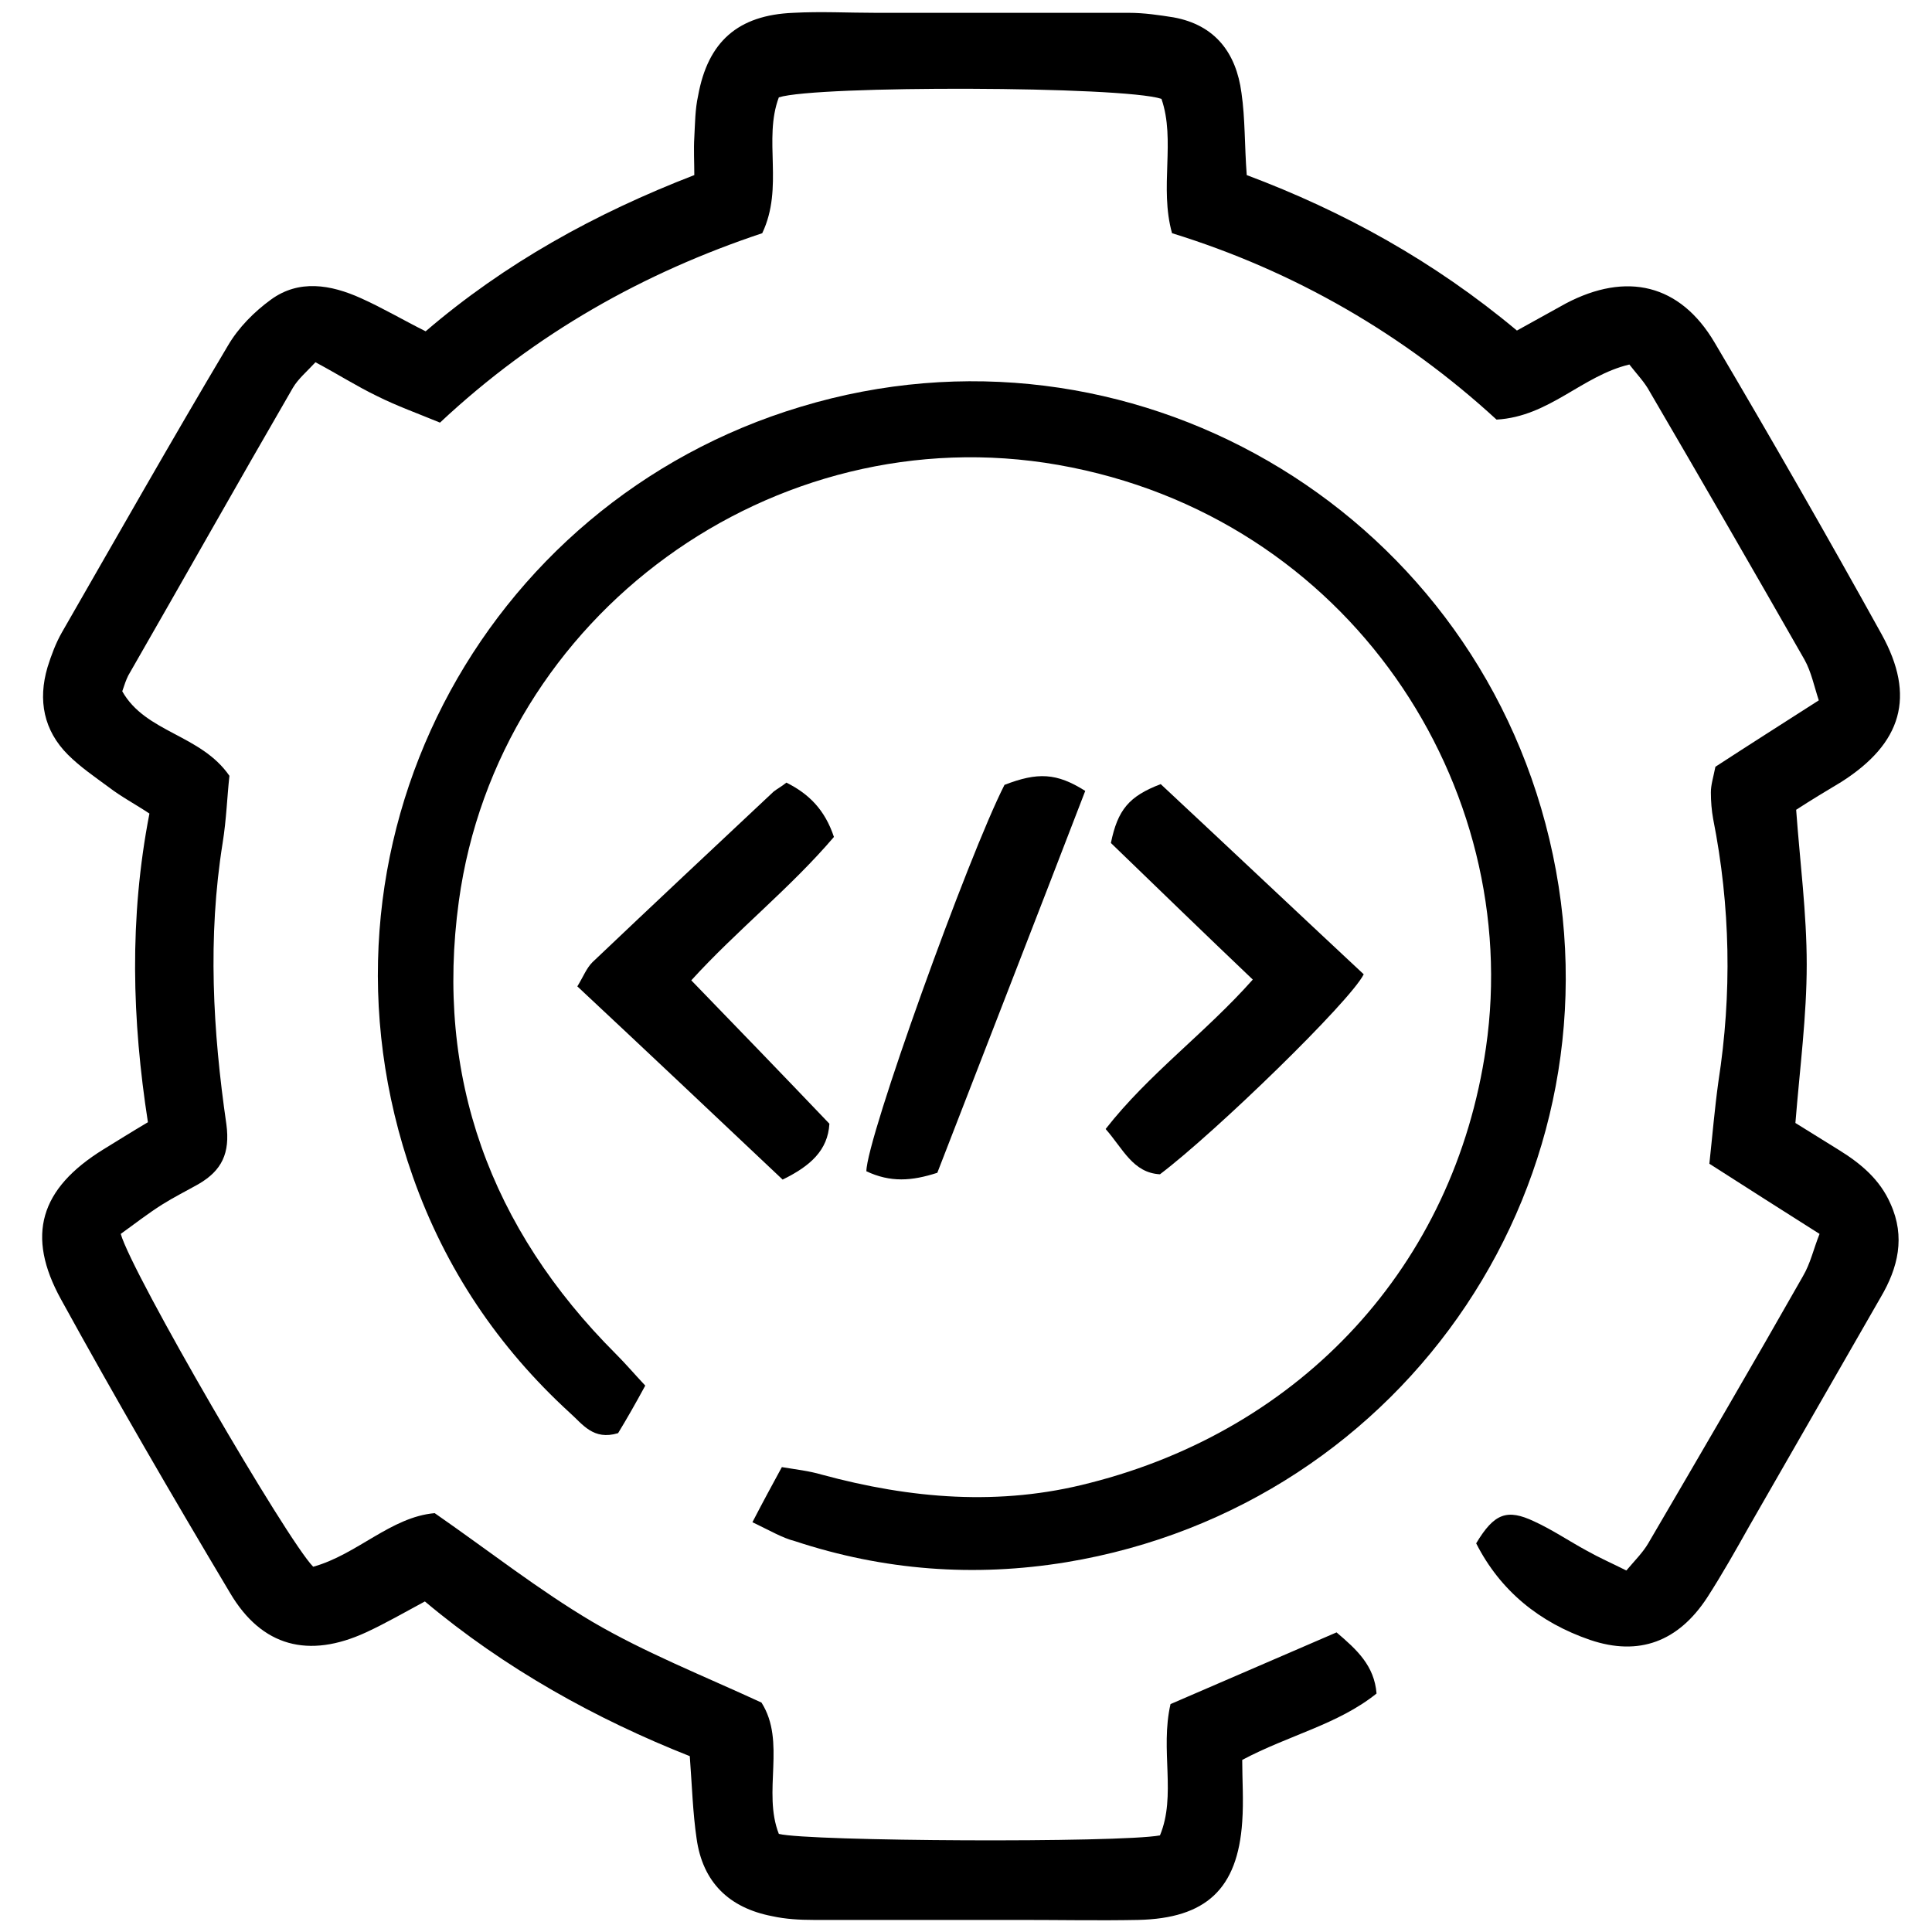
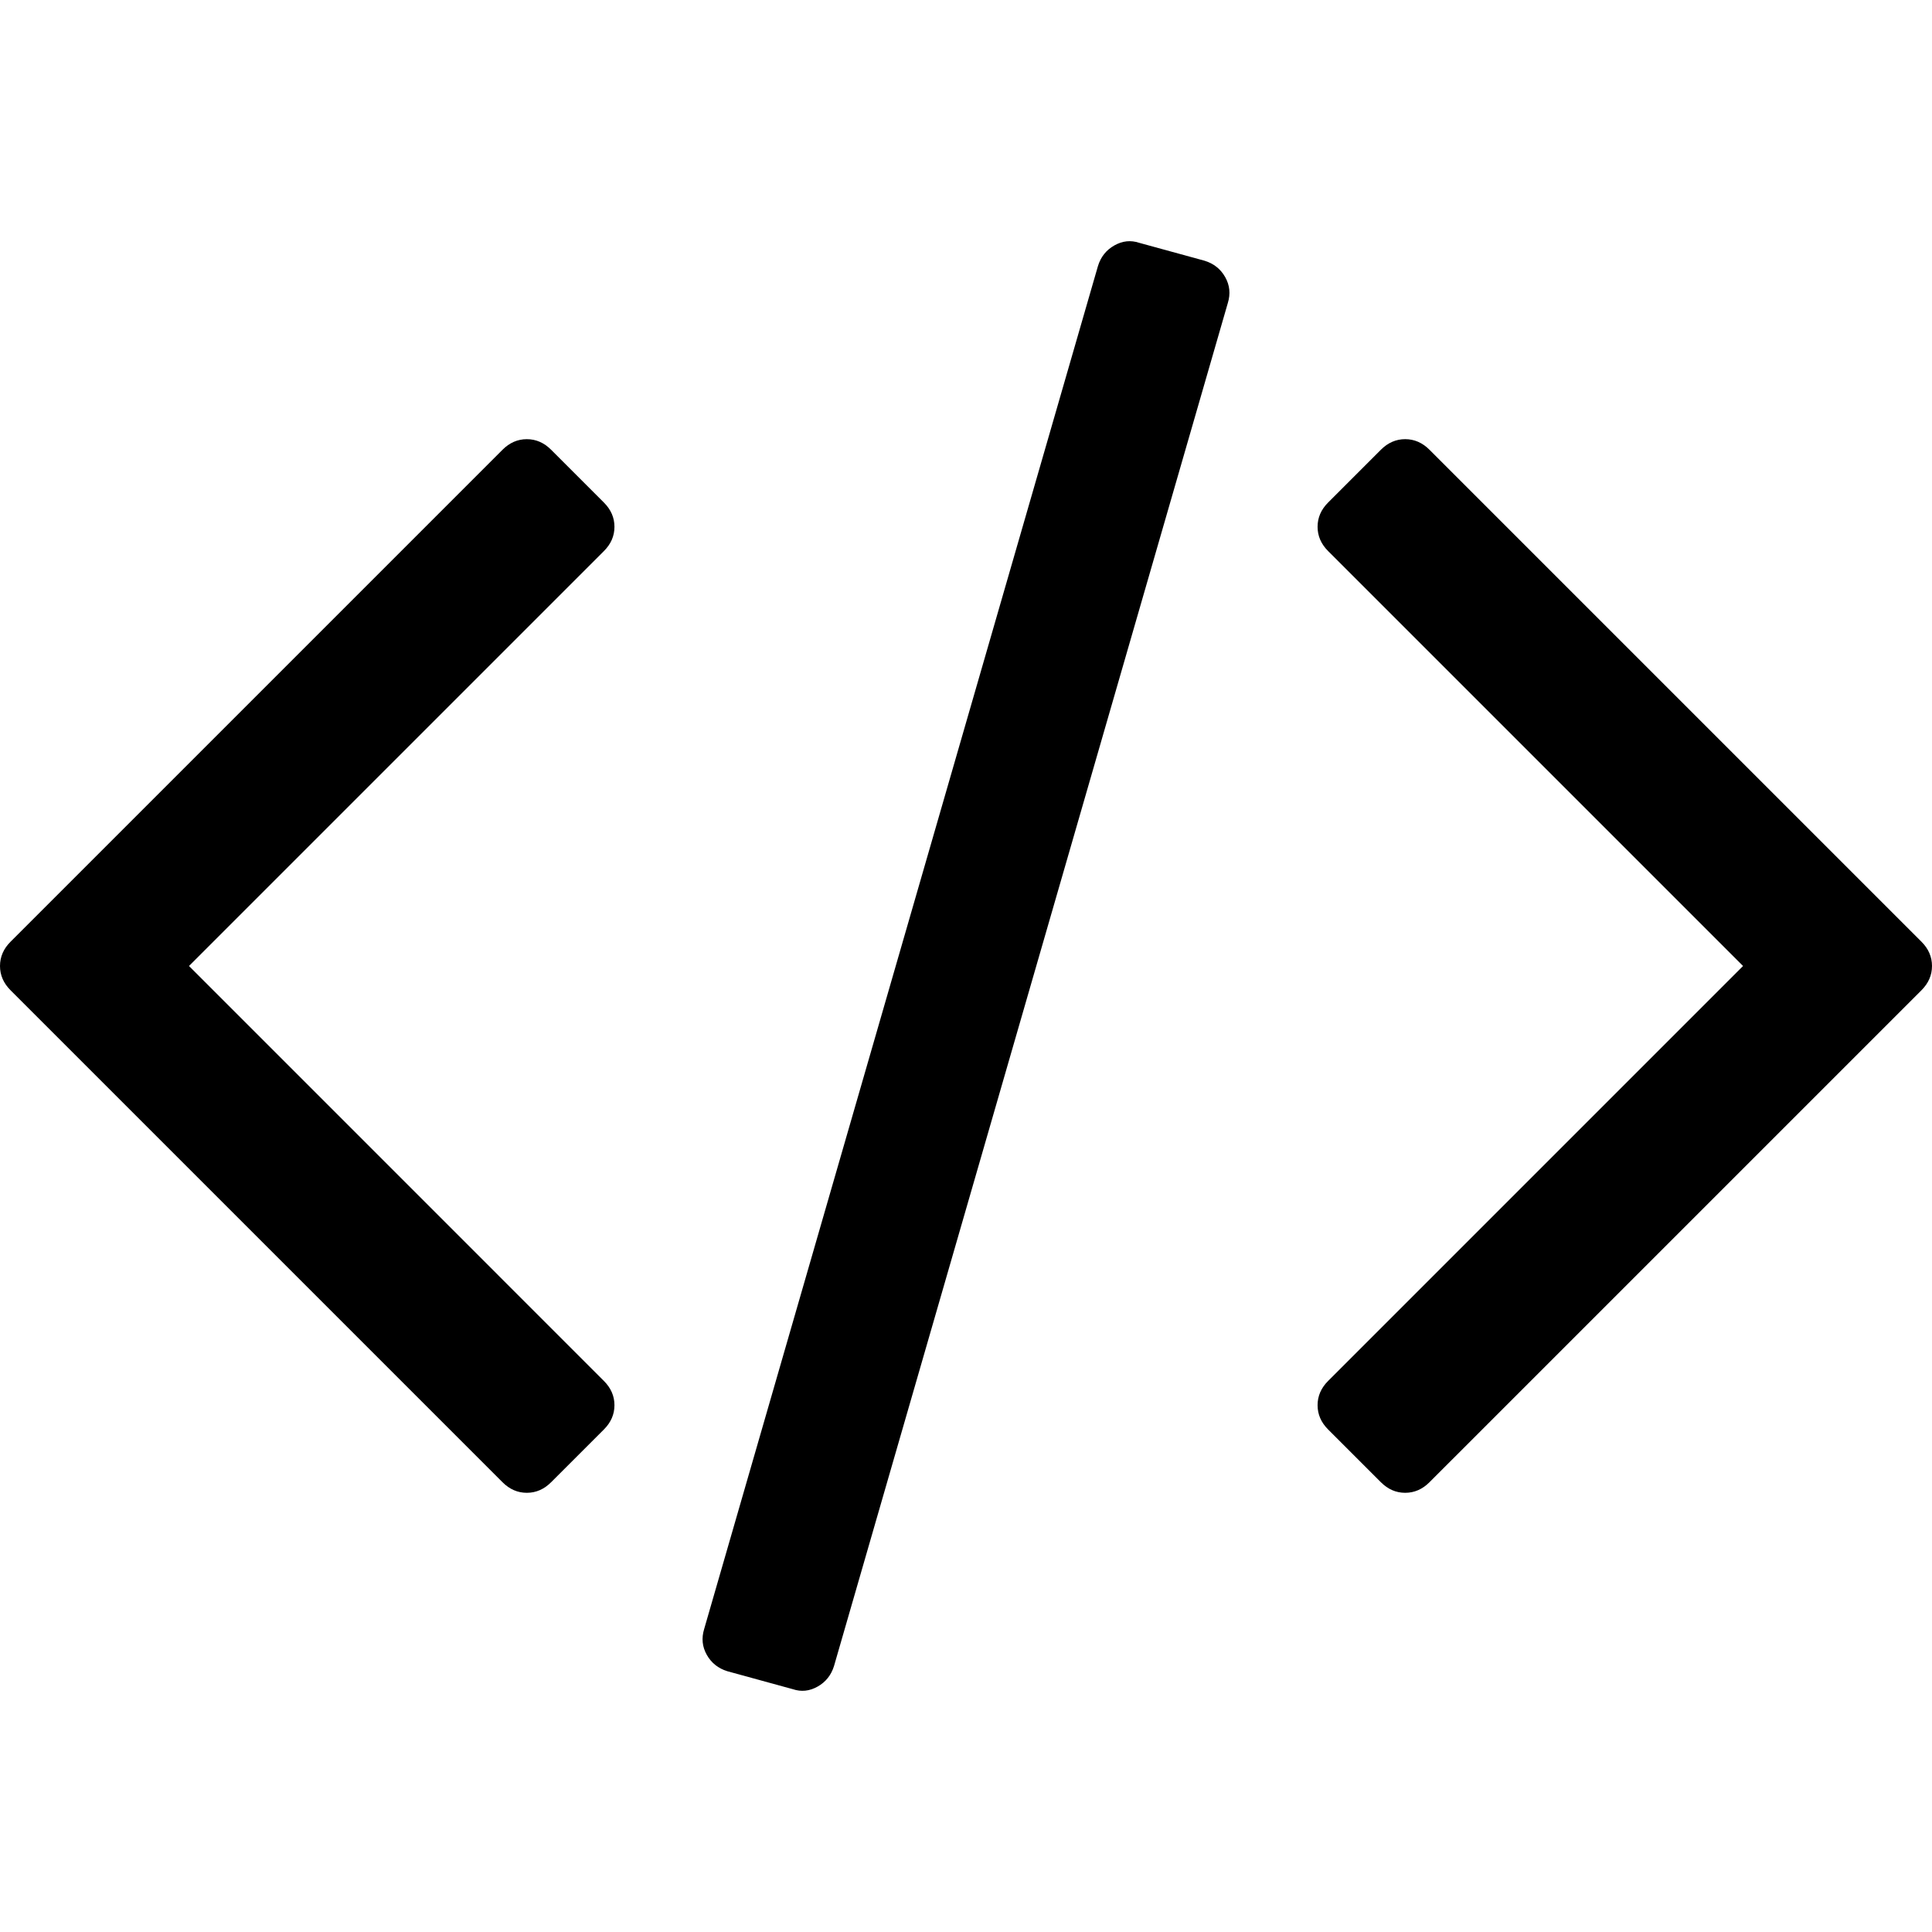
- <svg xmlns="http://www.w3.org/2000/svg" version="1.1" id="图层_1" x="0px" y="0px" viewBox="0 0 256 256" style="enable-background:new 0 0 256 256;" xml:space="preserve">
-   <g>
-     <g>
-       <path d="M56.3,212.2c-2.8,1.5-5.2,2.9-7.8,4.1c-7.6,3.5-13.8,1.9-18-5.2c-7.7-12.9-15.2-25.8-22.4-38.9    c-4.7-8.5-2.8-14.7,5.6-19.9c1.8-1.1,3.7-2.3,5.9-3.6c-2.1-13.5-2.5-27,0.2-40.9c-1.8-1.2-3.7-2.2-5.4-3.5    c-1.9-1.4-3.8-2.7-5.4-4.3c-3.2-3.2-4-7.2-2.7-11.6c0.5-1.6,1.1-3.2,1.9-4.6c7.3-12.7,14.5-25.4,22-38c1.4-2.4,3.5-4.5,5.7-6.1    c3.7-2.7,7.9-2,11.9-0.2c2.9,1.3,5.6,2.9,8.6,4.4C66.9,34.9,78.8,28.3,92,23.2c0-1.7-0.1-3.4,0-5c0.1-1.8,0.1-3.7,0.5-5.5    C93.8,5.5,97.8,2,105.1,1.7c3.7-0.2,7.3,0,11,0c11.2,0,22.3,0,33.5,0c2,0,4,0.3,5.9,0.6c5.5,1,8.3,4.7,9,10    c0.5,3.4,0.4,7,0.7,10.9C178,28,190,34.6,201,43.8c2.2-1.2,4.3-2.4,6.5-3.6c8-4.2,15.1-2.6,19.7,5.2c7.5,12.7,14.9,25.6,22.1,38.6    c4.6,8.3,2.7,14.5-5.3,19.6c-2,1.2-4,2.4-6,3.7c0.5,6.9,1.4,13.7,1.4,20.5c0,6.8-0.9,13.6-1.5,21c1.6,1,3.7,2.3,5.8,3.6    c2.9,1.8,5.4,3.9,6.8,7.1c2,4.4,1,8.5-1.3,12.4c-5.8,10.1-11.6,20.2-17.4,30.3c-1.8,3.2-3.6,6.4-5.6,9.5c-3.8,5.8-9,7.8-15.5,5.6    c-6.7-2.3-11.9-6.5-15.1-12.8c2.4-4,4.1-4.6,7.7-2.9c2.4,1.1,4.6,2.6,7,3.9c1.6,0.9,3.2,1.6,5.2,2.6c1.1-1.3,2.2-2.4,2.9-3.6    c6.9-11.8,13.8-23.6,20.5-35.4c1-1.7,1.4-3.6,2.2-5.6c-4.9-3.1-9.6-6.1-14.6-9.3c0.4-3.7,0.7-7.3,1.2-10.9    c1.8-11.6,1.6-23.2-0.7-34.8c-0.2-1.1-0.3-2.3-0.3-3.5c0-1,0.3-1.9,0.6-3.4c4.3-2.8,8.7-5.6,13.7-8.8c-0.6-1.8-1-3.8-1.9-5.4    c-6.8-11.9-13.6-23.7-20.5-35.5c-0.7-1.3-1.7-2.3-2.7-3.6c-6.3,1.5-10.6,6.9-17.6,7.3c-12.3-11.3-26.8-19.7-43-24.7    c-1.7-6.1,0.5-12.3-1.4-17.8c-5.1-1.7-45.7-1.8-50.7-0.2c-2.1,5.6,0.7,11.9-2.2,18c-15.6,5.2-30,13.2-42.7,25.1    c-2.9-1.2-5.7-2.2-8.3-3.5c-2.7-1.3-5.2-2.9-8.2-4.5c-1.1,1.2-2.3,2.2-3,3.4C31.5,64,24.3,76.8,17,89.5c-0.3,0.6-0.5,1.2-0.8,2.1    c3.1,5.5,10.4,5.7,14.2,11.2c-0.3,2.7-0.4,5.8-0.9,8.9c-2,12.5-1.3,24.9,0.5,37.3c0.5,3.8-0.6,6.1-3.7,7.9    c-1.6,0.9-3.2,1.7-4.8,2.7c-1.9,1.2-3.7,2.6-5.5,3.9c1.5,5.3,22.1,40.7,25.5,44.1c5.8-1.6,10.3-6.6,16.1-7.1    c7.2,5,13.8,10.2,20.9,14.4c7,4.1,14.6,7.1,22.4,10.7c3.3,5.2,0.1,11.8,2.3,17.4c4,1,45,1.2,50.5,0.2c2.2-5.3,0-11.3,1.4-17.4    c7.2-3.1,14.6-6.3,22-9.5c2.7,2.3,5,4.4,5.3,8.1c-5.1,4.1-11.6,5.5-17.8,8.8c0,2.6,0.2,5.4,0,8.2c-0.6,8.9-4.8,12.8-13.8,13    c-5.2,0.1-10.3,0-15.5,0c-9.2,0-18.3,0-27.5,0c-1.8,0-3.7-0.1-5.5-0.5c-5.7-1.1-9.2-4.5-10-10.3c-0.5-3.4-0.6-6.9-0.9-10.9    C79,227.8,66.9,221.1,56.3,212.2z" />
-       <path d="M99.7,201.7c1.5-2.9,2.6-4.9,3.9-7.3c1.8,0.3,3.6,0.5,5.3,1c11.8,3.2,23.6,4.2,35.5,1.1c28-7.1,48.3-28.7,52.5-57.7    c5-34.5-18-70.4-56.7-77.2c-37.7-6.6-74.2,19.9-79.4,57.8c-3.2,23.3,4.2,43.4,20.8,60c1.3,1.3,2.4,2.6,3.9,4.2    c-1.3,2.4-2.5,4.5-3.6,6.3c-3.3,1-4.7-1.2-6.4-2.7c-9.5-8.7-16.5-19.1-20.8-31.3c-15.4-43.7,9.1-89.3,51.4-102    c43.3-13.1,88.7,13.1,99.2,57.3c10.6,44.5-18.7,88.3-64,95.8c-12.2,2-24.2,1.1-36-2.8C103.7,203.8,102,202.8,99.7,201.7z" />
-       <path d="M91.6,129.9c6.1,6.3,12.1,12.5,18.3,19c-0.2,3.5-2.5,5.6-6.2,7.4c-9-8.5-18-17-27.2-25.6c0.8-1.3,1.2-2.4,2-3.2    c8-7.6,16-15.1,24-22.6c0.5-0.4,1.1-0.7,1.7-1.2c3,1.5,5.1,3.6,6.3,7.2C104.7,117.7,97.6,123.3,91.6,129.9z" />
-       <path d="M153.8,103.9c8.9,8.3,17.9,16.8,26.9,25.2c-1.8,3.6-19.6,20.9-27,26.5c-3.6-0.2-4.9-3.4-7.2-6    c5.7-7.3,13.2-12.7,19.5-19.8c-6.3-6-12.6-12.1-18.8-18.1C148.1,107.3,149.6,105.5,153.8,103.9z" />
-       <path d="M114.8,155.2c0-4.3,13.5-41.8,18.3-51.2c4.4-1.7,6.9-1.6,10.7,0.8c-6.5,16.9-13.1,33.8-19.6,50.6    C120.8,156.5,118,156.7,114.8,155.2z" />
-     </g>
-   </g>
+ <svg xmlns="http://www.w3.org/2000/svg" width="522.468px" height="522.469px" viewBox="0 0 522.468 522.469" fill="#000000" xml:space="preserve">
+   <path d="M325.762,70.513l-17.706-4.854c-2.279-0.76-4.524-0.521-6.707,0.715c-2.19,1.237-3.669,3.094-4.429,5.568L190.426,440.53   c-0.76,2.475-0.522,4.809,0.715,6.995c1.237,2.19,3.09,3.665,5.568,4.425l17.701,4.856c2.284,0.766,4.521,0.526,6.71-0.712   c2.19-1.243,3.666-3.094,4.425-5.564L332.042,81.936c0.759-2.474,0.523-4.808-0.716-6.999   C330.088,72.747,328.237,71.272,325.762,70.513z" />
+   <path d="M166.167,142.465c0-2.474-0.953-4.665-2.856-6.567l-14.277-14.276c-1.903-1.903-4.093-2.857-6.567-2.857   s-4.665,0.955-6.567,2.857L2.856,254.666C0.95,256.569,0,258.759,0,261.233c0,2.474,0.953,4.664,2.856,6.566l133.043,133.044   c1.902,1.906,4.089,2.854,6.567,2.854s4.665-0.951,6.567-2.854l14.277-14.268c1.903-1.902,2.856-4.093,2.856-6.57   c0-2.471-0.953-4.661-2.856-6.563L51.107,261.233l112.204-112.201C165.217,147.13,166.167,144.939,166.167,142.465z" />
+   <path d="M519.614,254.663L386.567,121.619c-1.902-1.902-4.093-2.857-6.563-2.857c-2.478,0-4.661,0.955-6.57,2.857l-14.271,14.275    c-1.902,1.903-2.851,4.09-2.851,6.567s0.948,4.665,2.851,6.567l112.206,112.204L359.163,373.442    c-1.902,1.902-2.851,4.093-2.851,6.563c0,2.478,0.948,4.668,2.851,6.57l14.271,14.268c1.909,1.906,4.093,2.854,6.57,2.854    c2.471,0,4.661-0.951,6.563-2.854L519.614,267.8c1.903-1.902,2.854-4.096,2.854-6.57    C522.468,258.755,521.517,256.565,519.614,254.663z" />
</svg>
